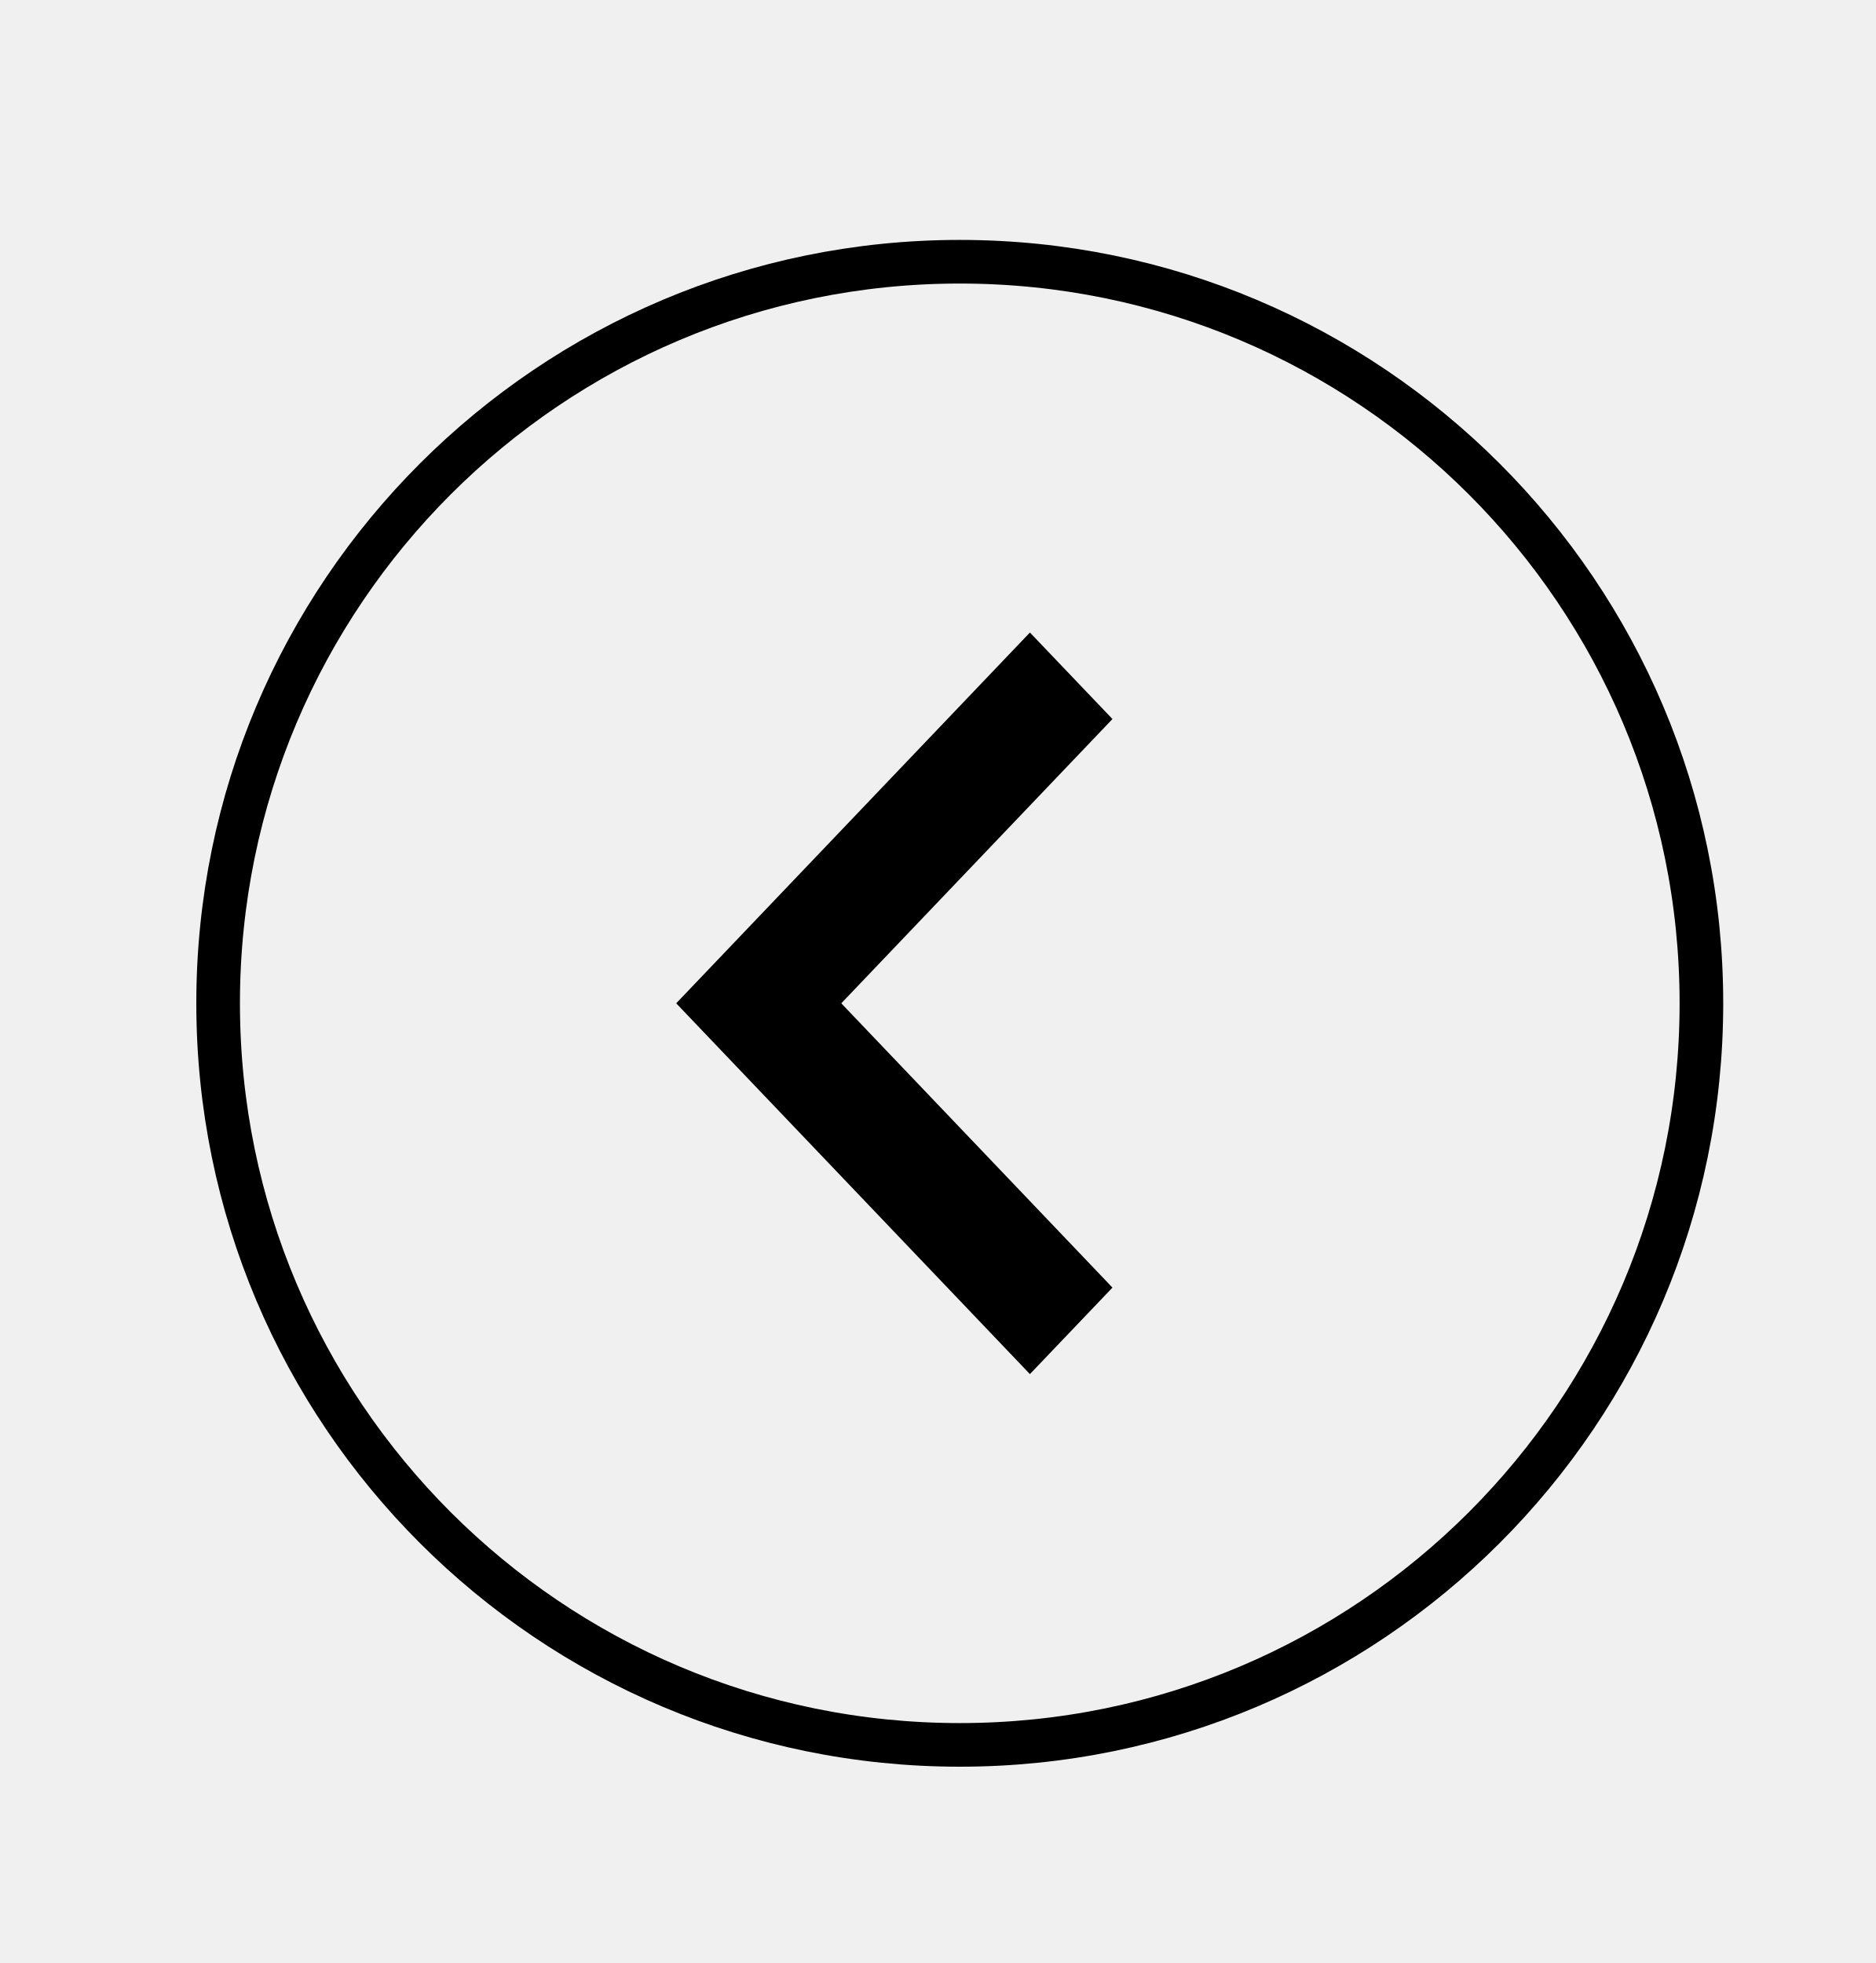
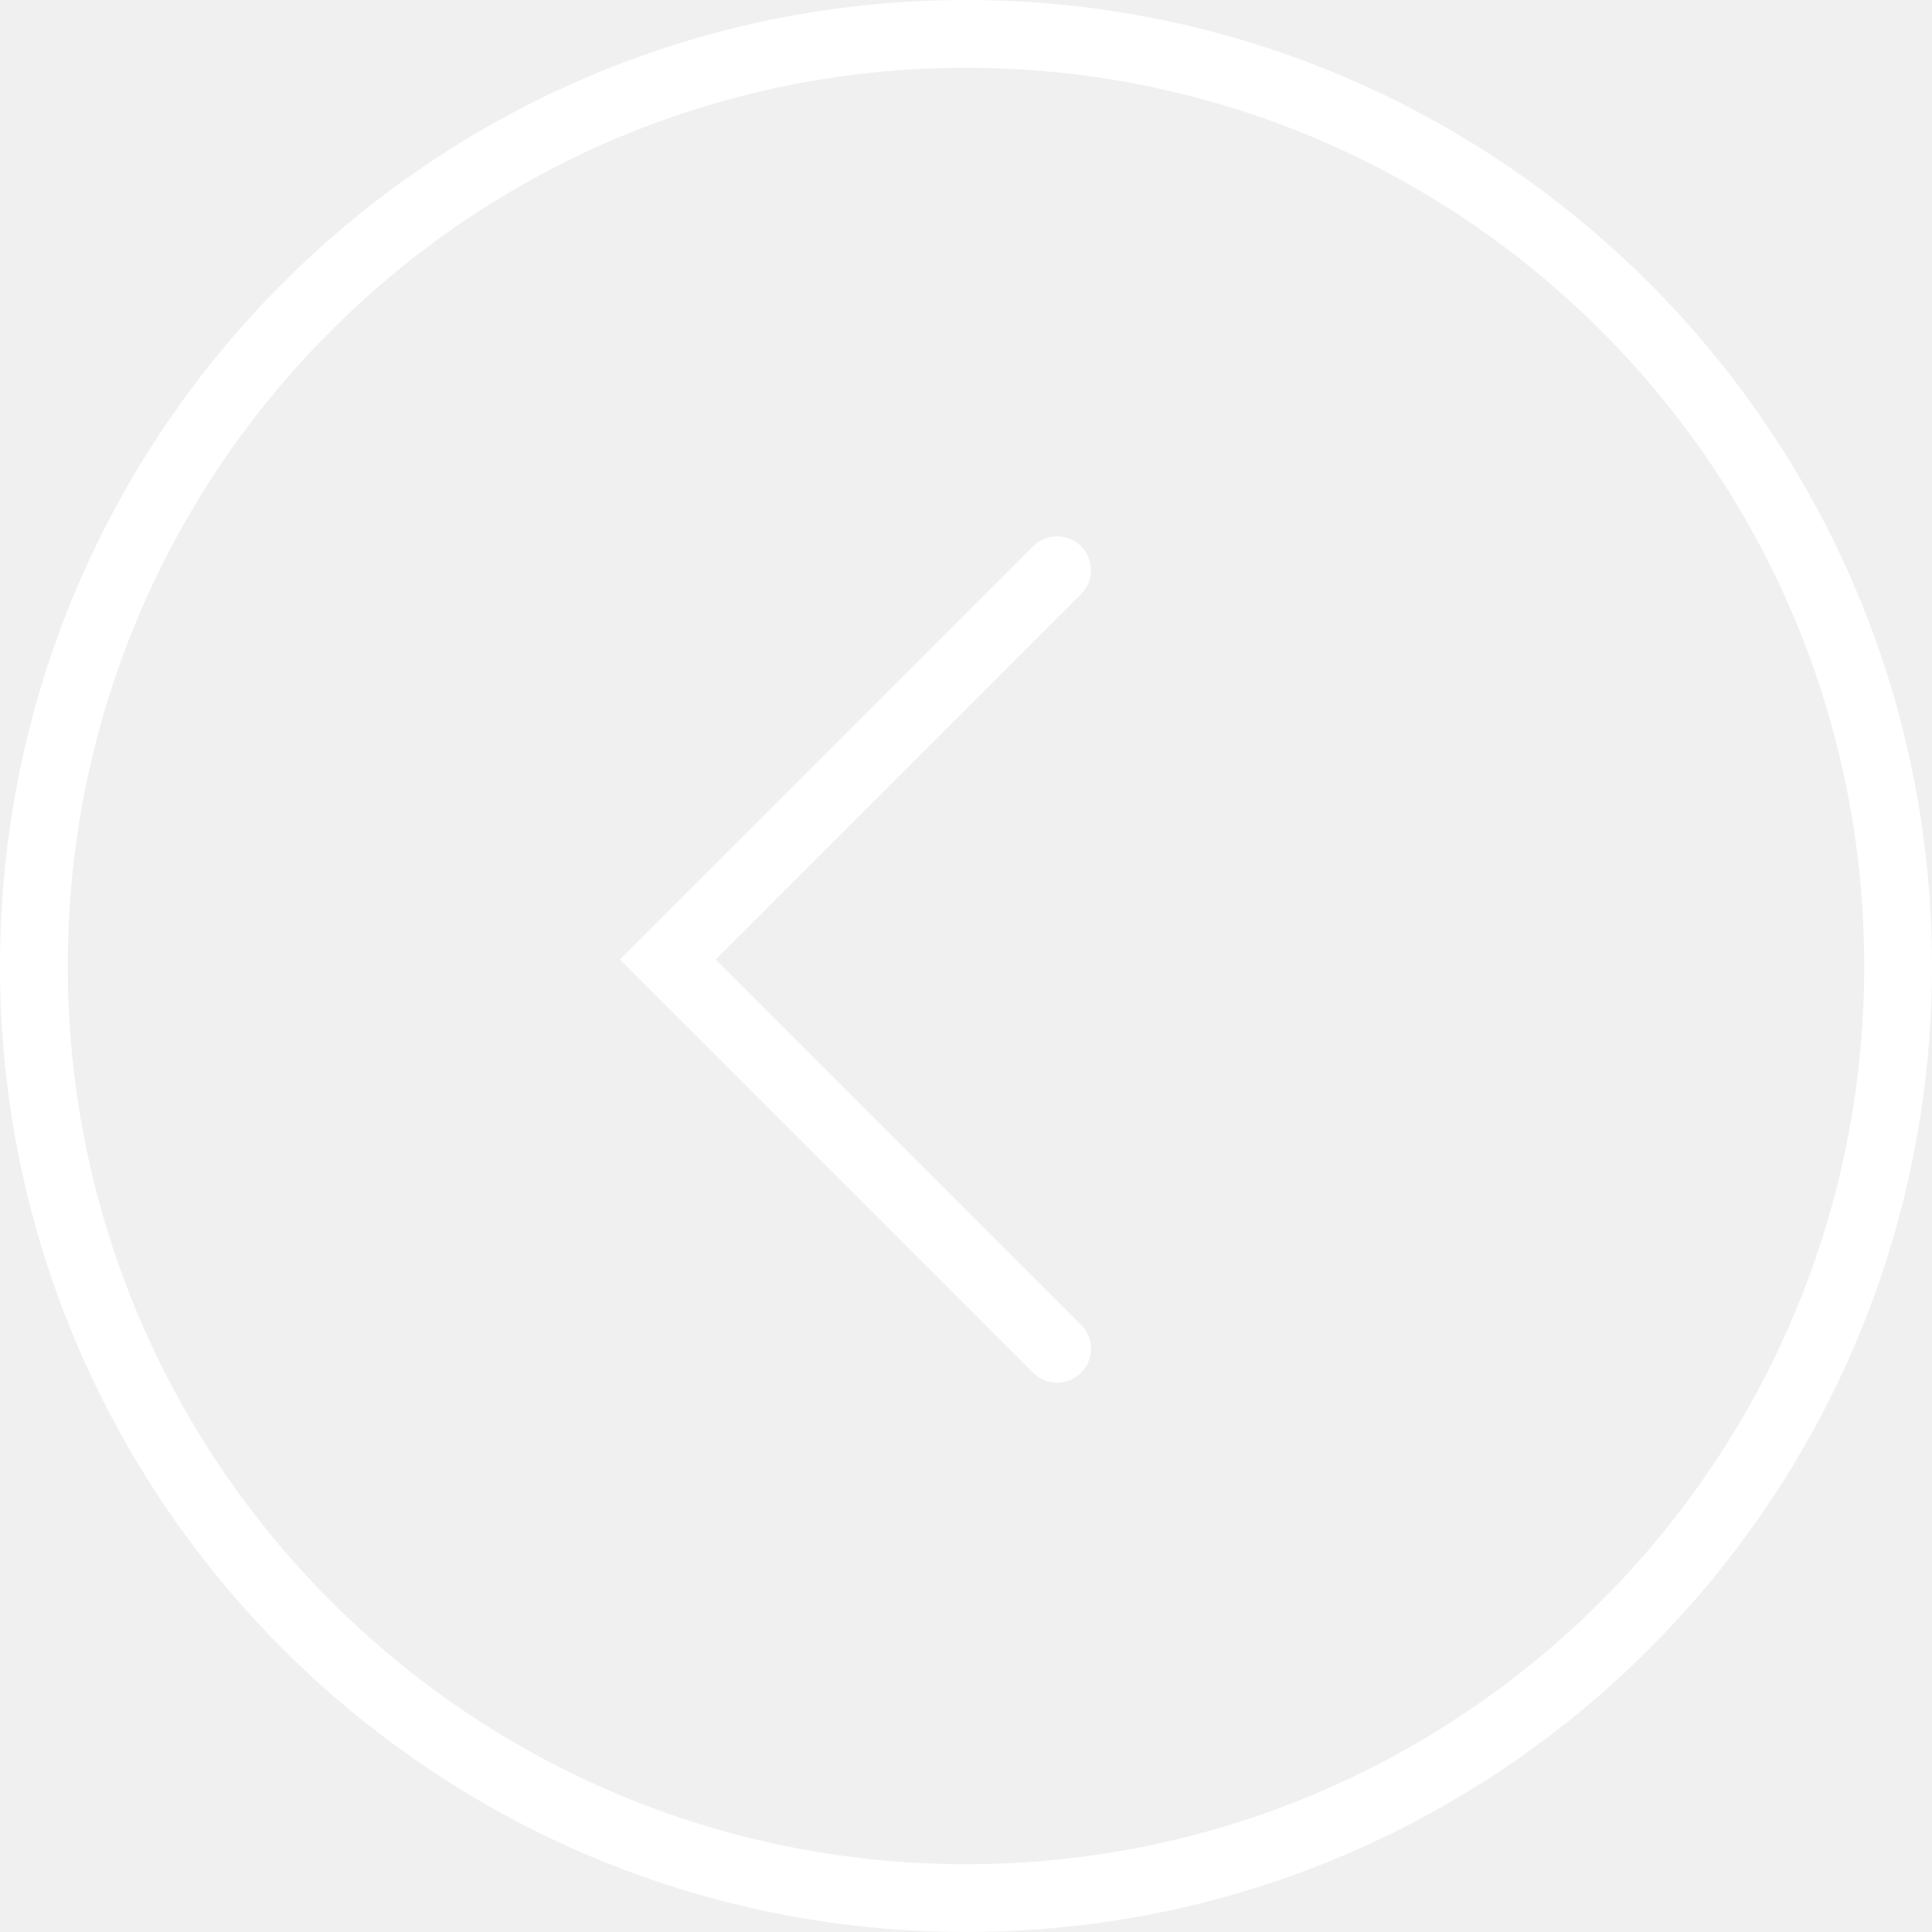
- <svg xmlns="http://www.w3.org/2000/svg" width="43" height="45" viewBox="0 0 43 45" fill="none">
-   <circle cx="22" cy="23" r="17" stroke="black" />
-   <path fill-rule="evenodd" clip-rule="evenodd" d="M25.5 29.517L19.284 23L25.5 16.483L23.608 14.5L15.5 23L23.608 31.5L25.5 29.517Z" fill="black" />
+ <svg xmlns="http://www.w3.org/2000/svg" width="57" height="57" viewBox="0 0 57 57" fill="none">
+   <circle cx="28.5" cy="28.5" r="27.5" stroke="white" stroke-width="2" />
+   <path d="M31.188 39.793L19.703 28.308L31.188 16.823" stroke="white" stroke-width="2" stroke-linecap="round" />
</svg>
